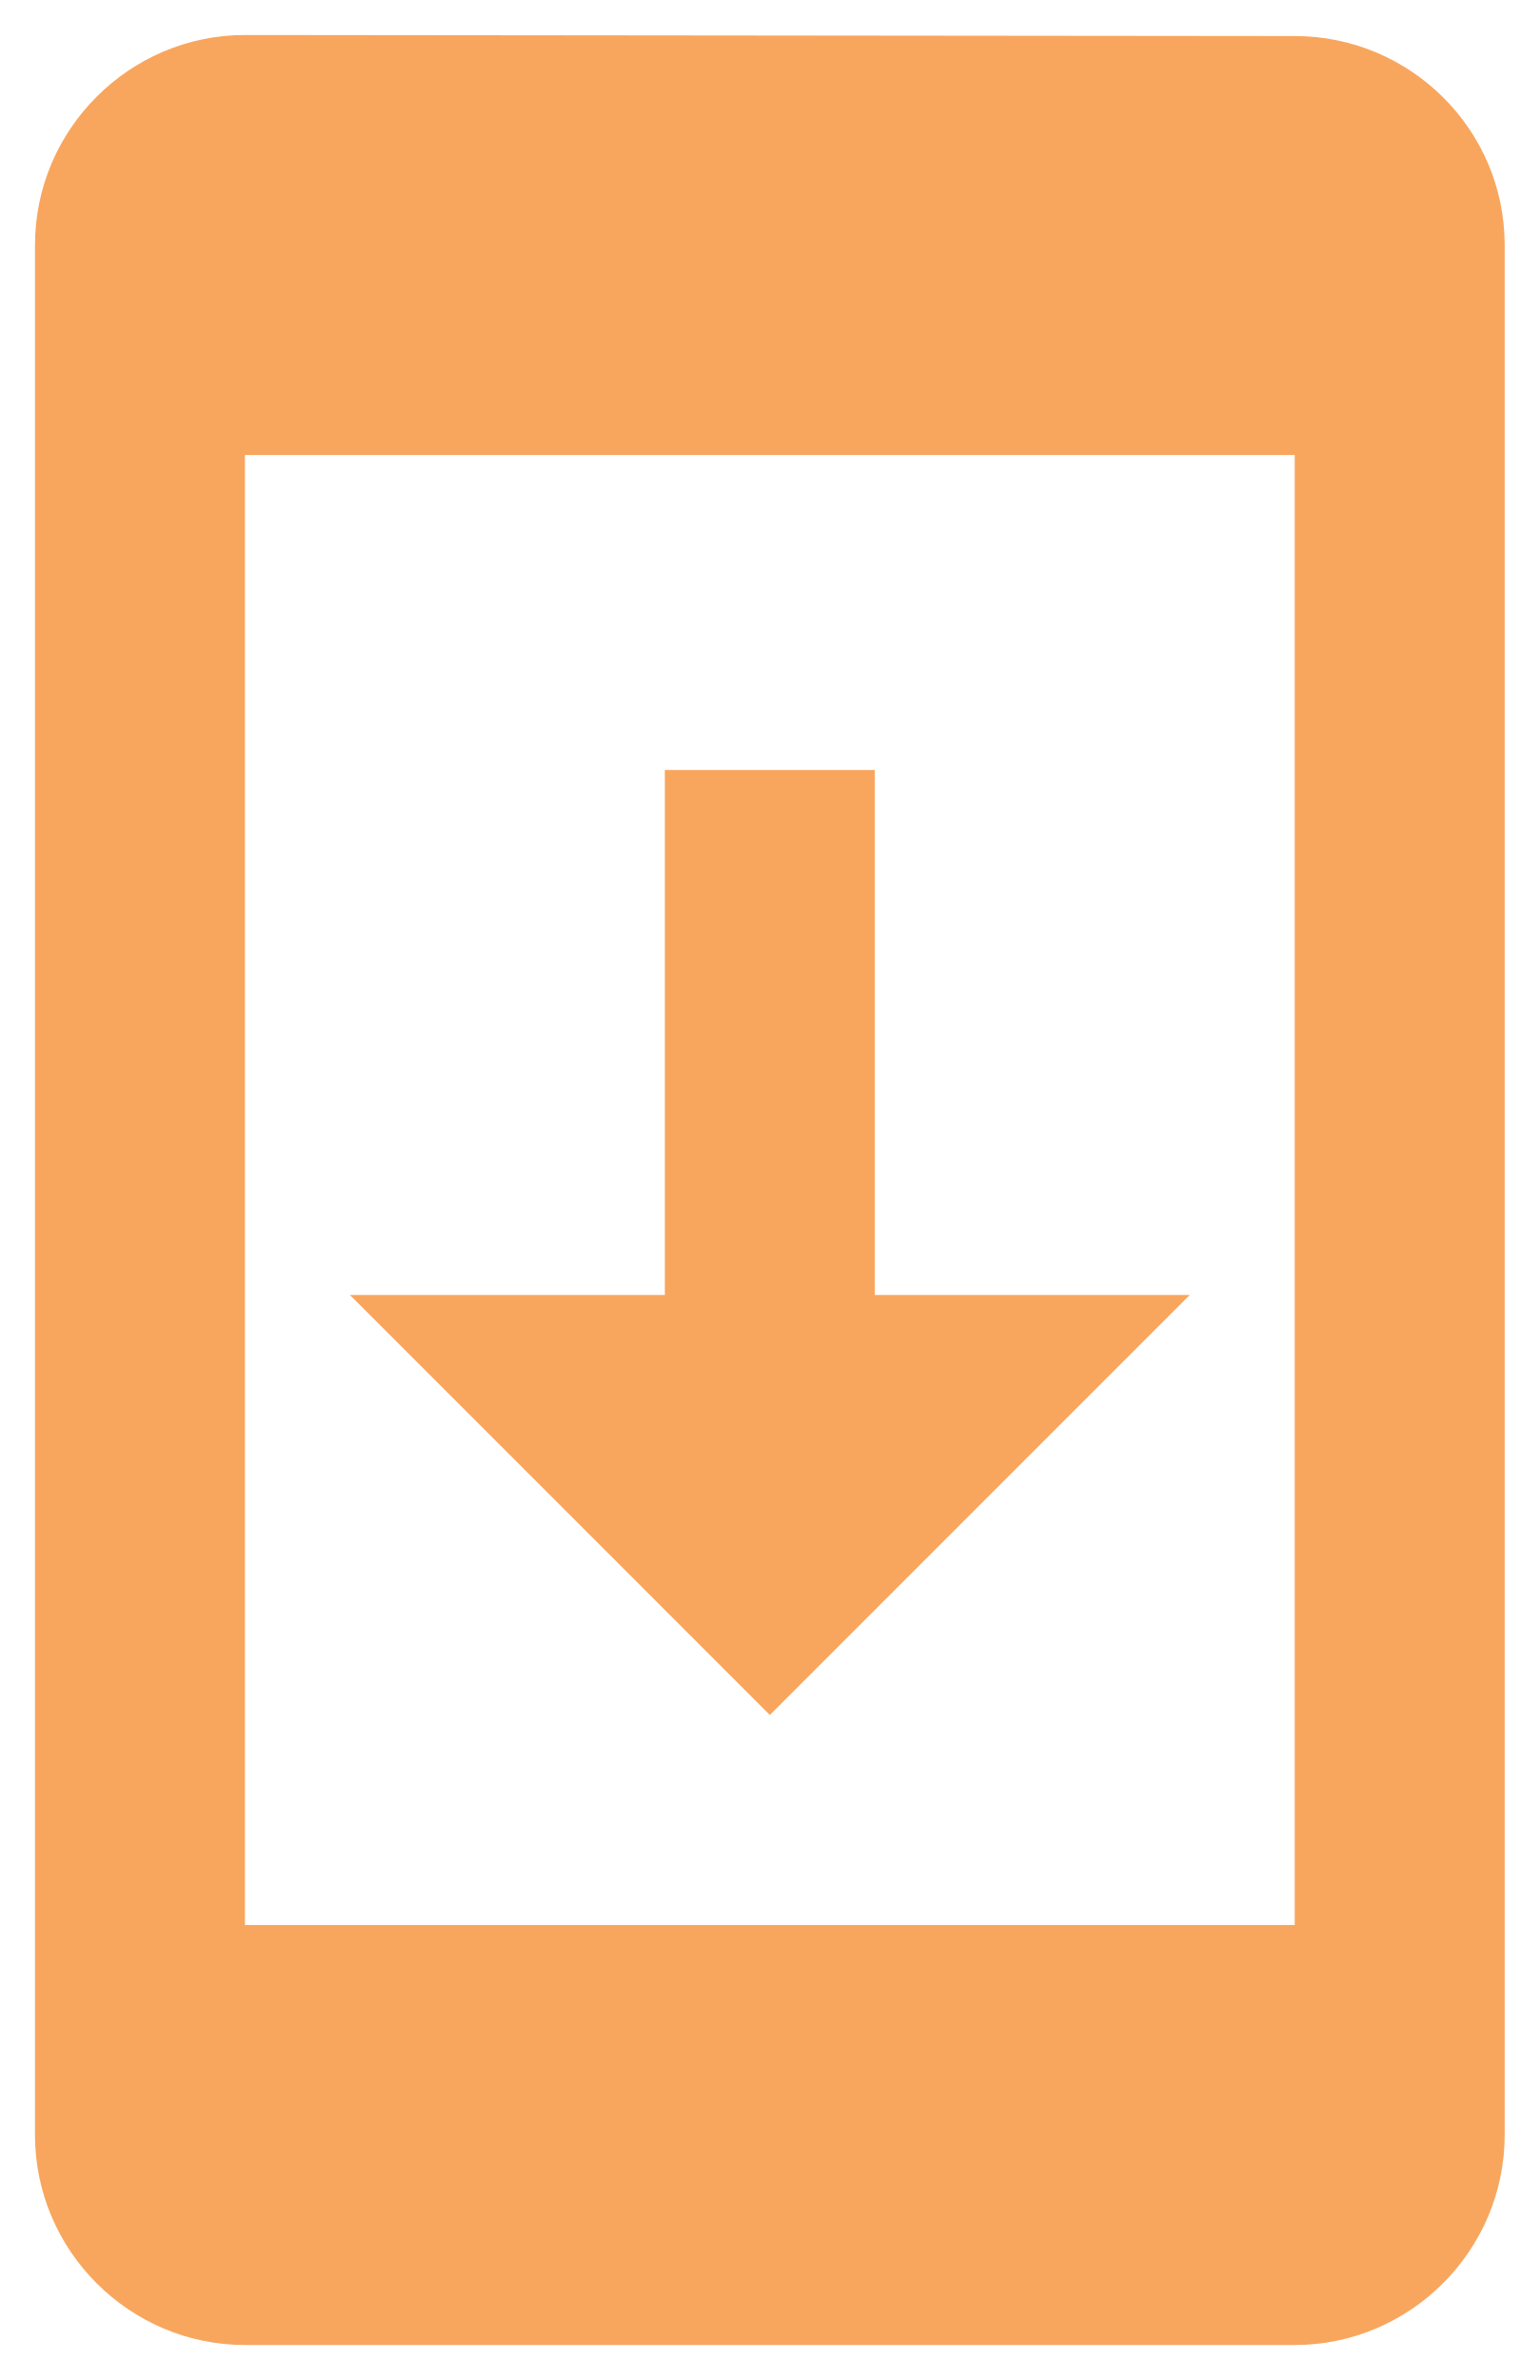
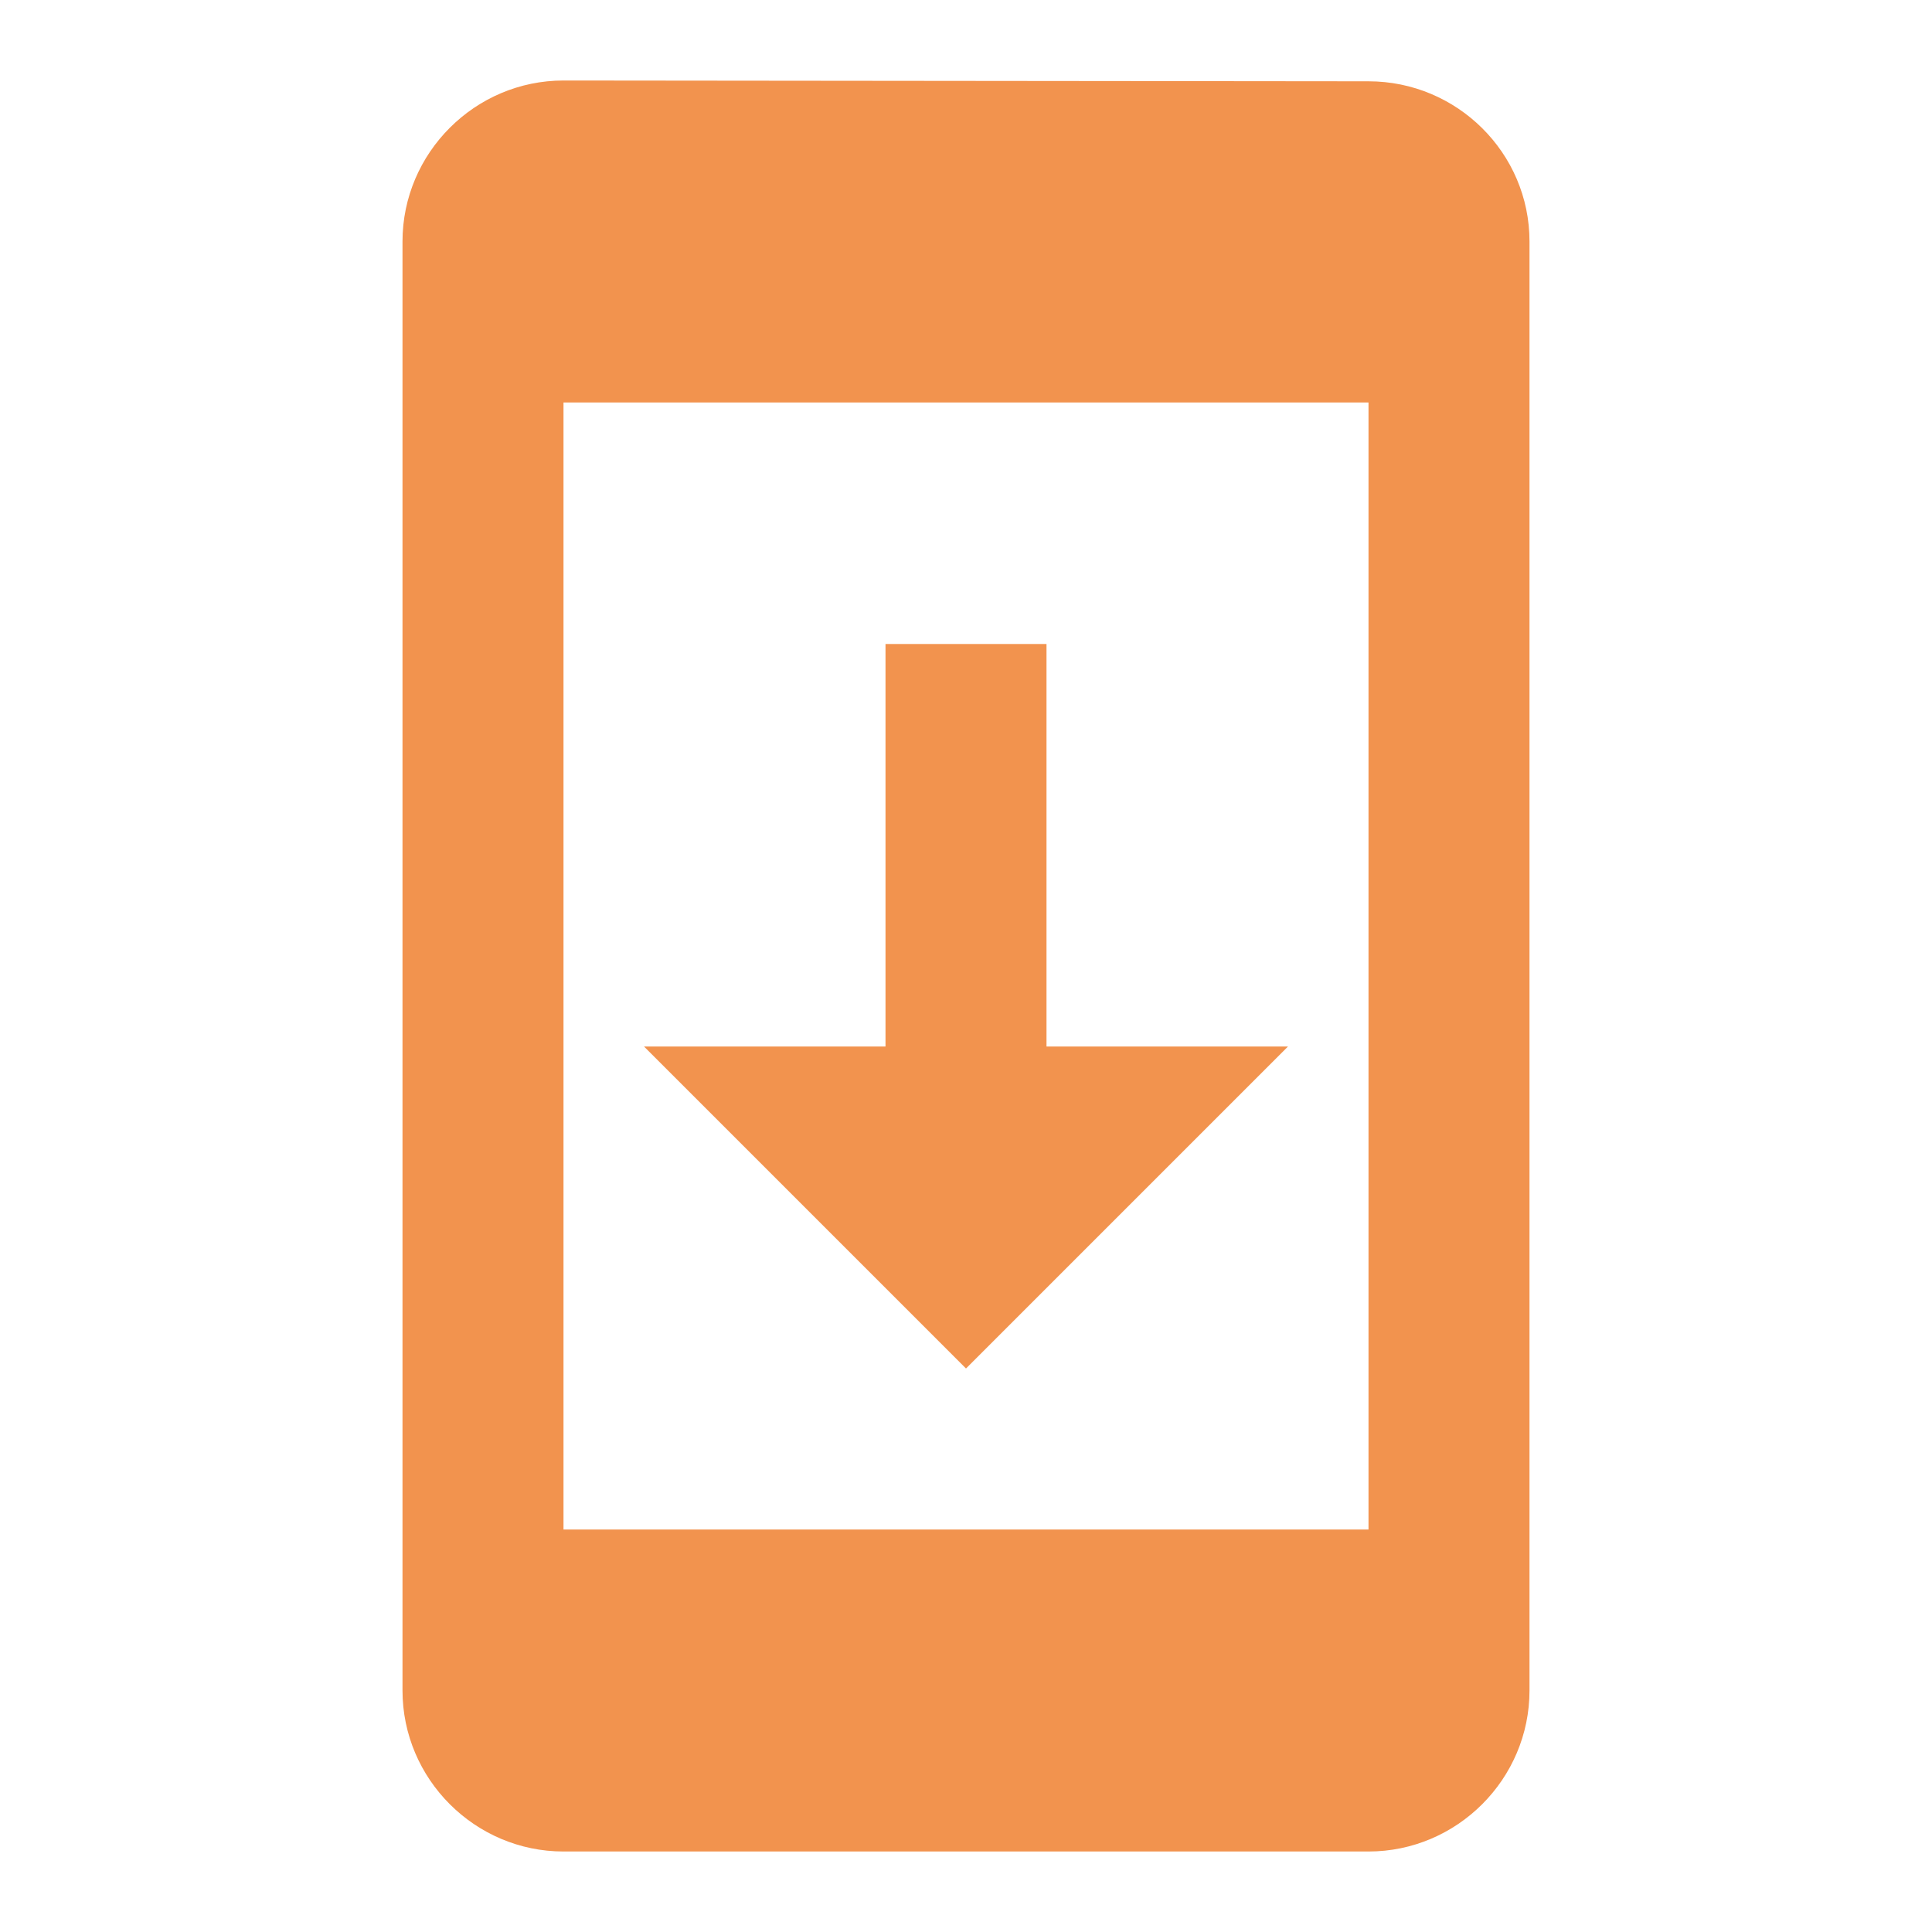
- <svg xmlns="http://www.w3.org/2000/svg" width="22" height="34" viewBox="0 0 22 34" fill="none">
-   <path d="M18.5 0.515L3.5 0.5C1.85 0.5 0.5 1.85 0.5 3.5V30.5C0.5 32.15 1.85 33.5 3.5 33.5H18.5C20.15 33.5 21.5 32.15 21.5 30.5V3.5C21.5 1.85 20.15 0.515 18.5 0.515ZM18.5 27.5H3.5V6.5H18.5V27.5ZM17 18.5H12.5V11H9.5V18.5H5L11 24.5L17 18.5Z" fill="#F8A65D" />
+ <svg xmlns="http://www.w3.org/2000/svg" width="36" height="36" viewBox="0 0 36 36" fill="none">
+   <path d="M25.5 1.515L10.5 1.5C8.85 1.5 7.5 2.85 7.5 4.5V31.5C7.5 33.15 8.85 34.5 10.5 34.5H25.5C27.15 34.5 28.5 33.15 28.5 31.5V4.5C28.5 2.85 27.15 1.515 25.5 1.515ZM25.5 28.5H10.5V7.5H25.5V28.5ZM24 19.5H19.5V12H16.5V19.5H12L18 25.5L24 19.5Z" fill="#F2934E" />
</svg>
